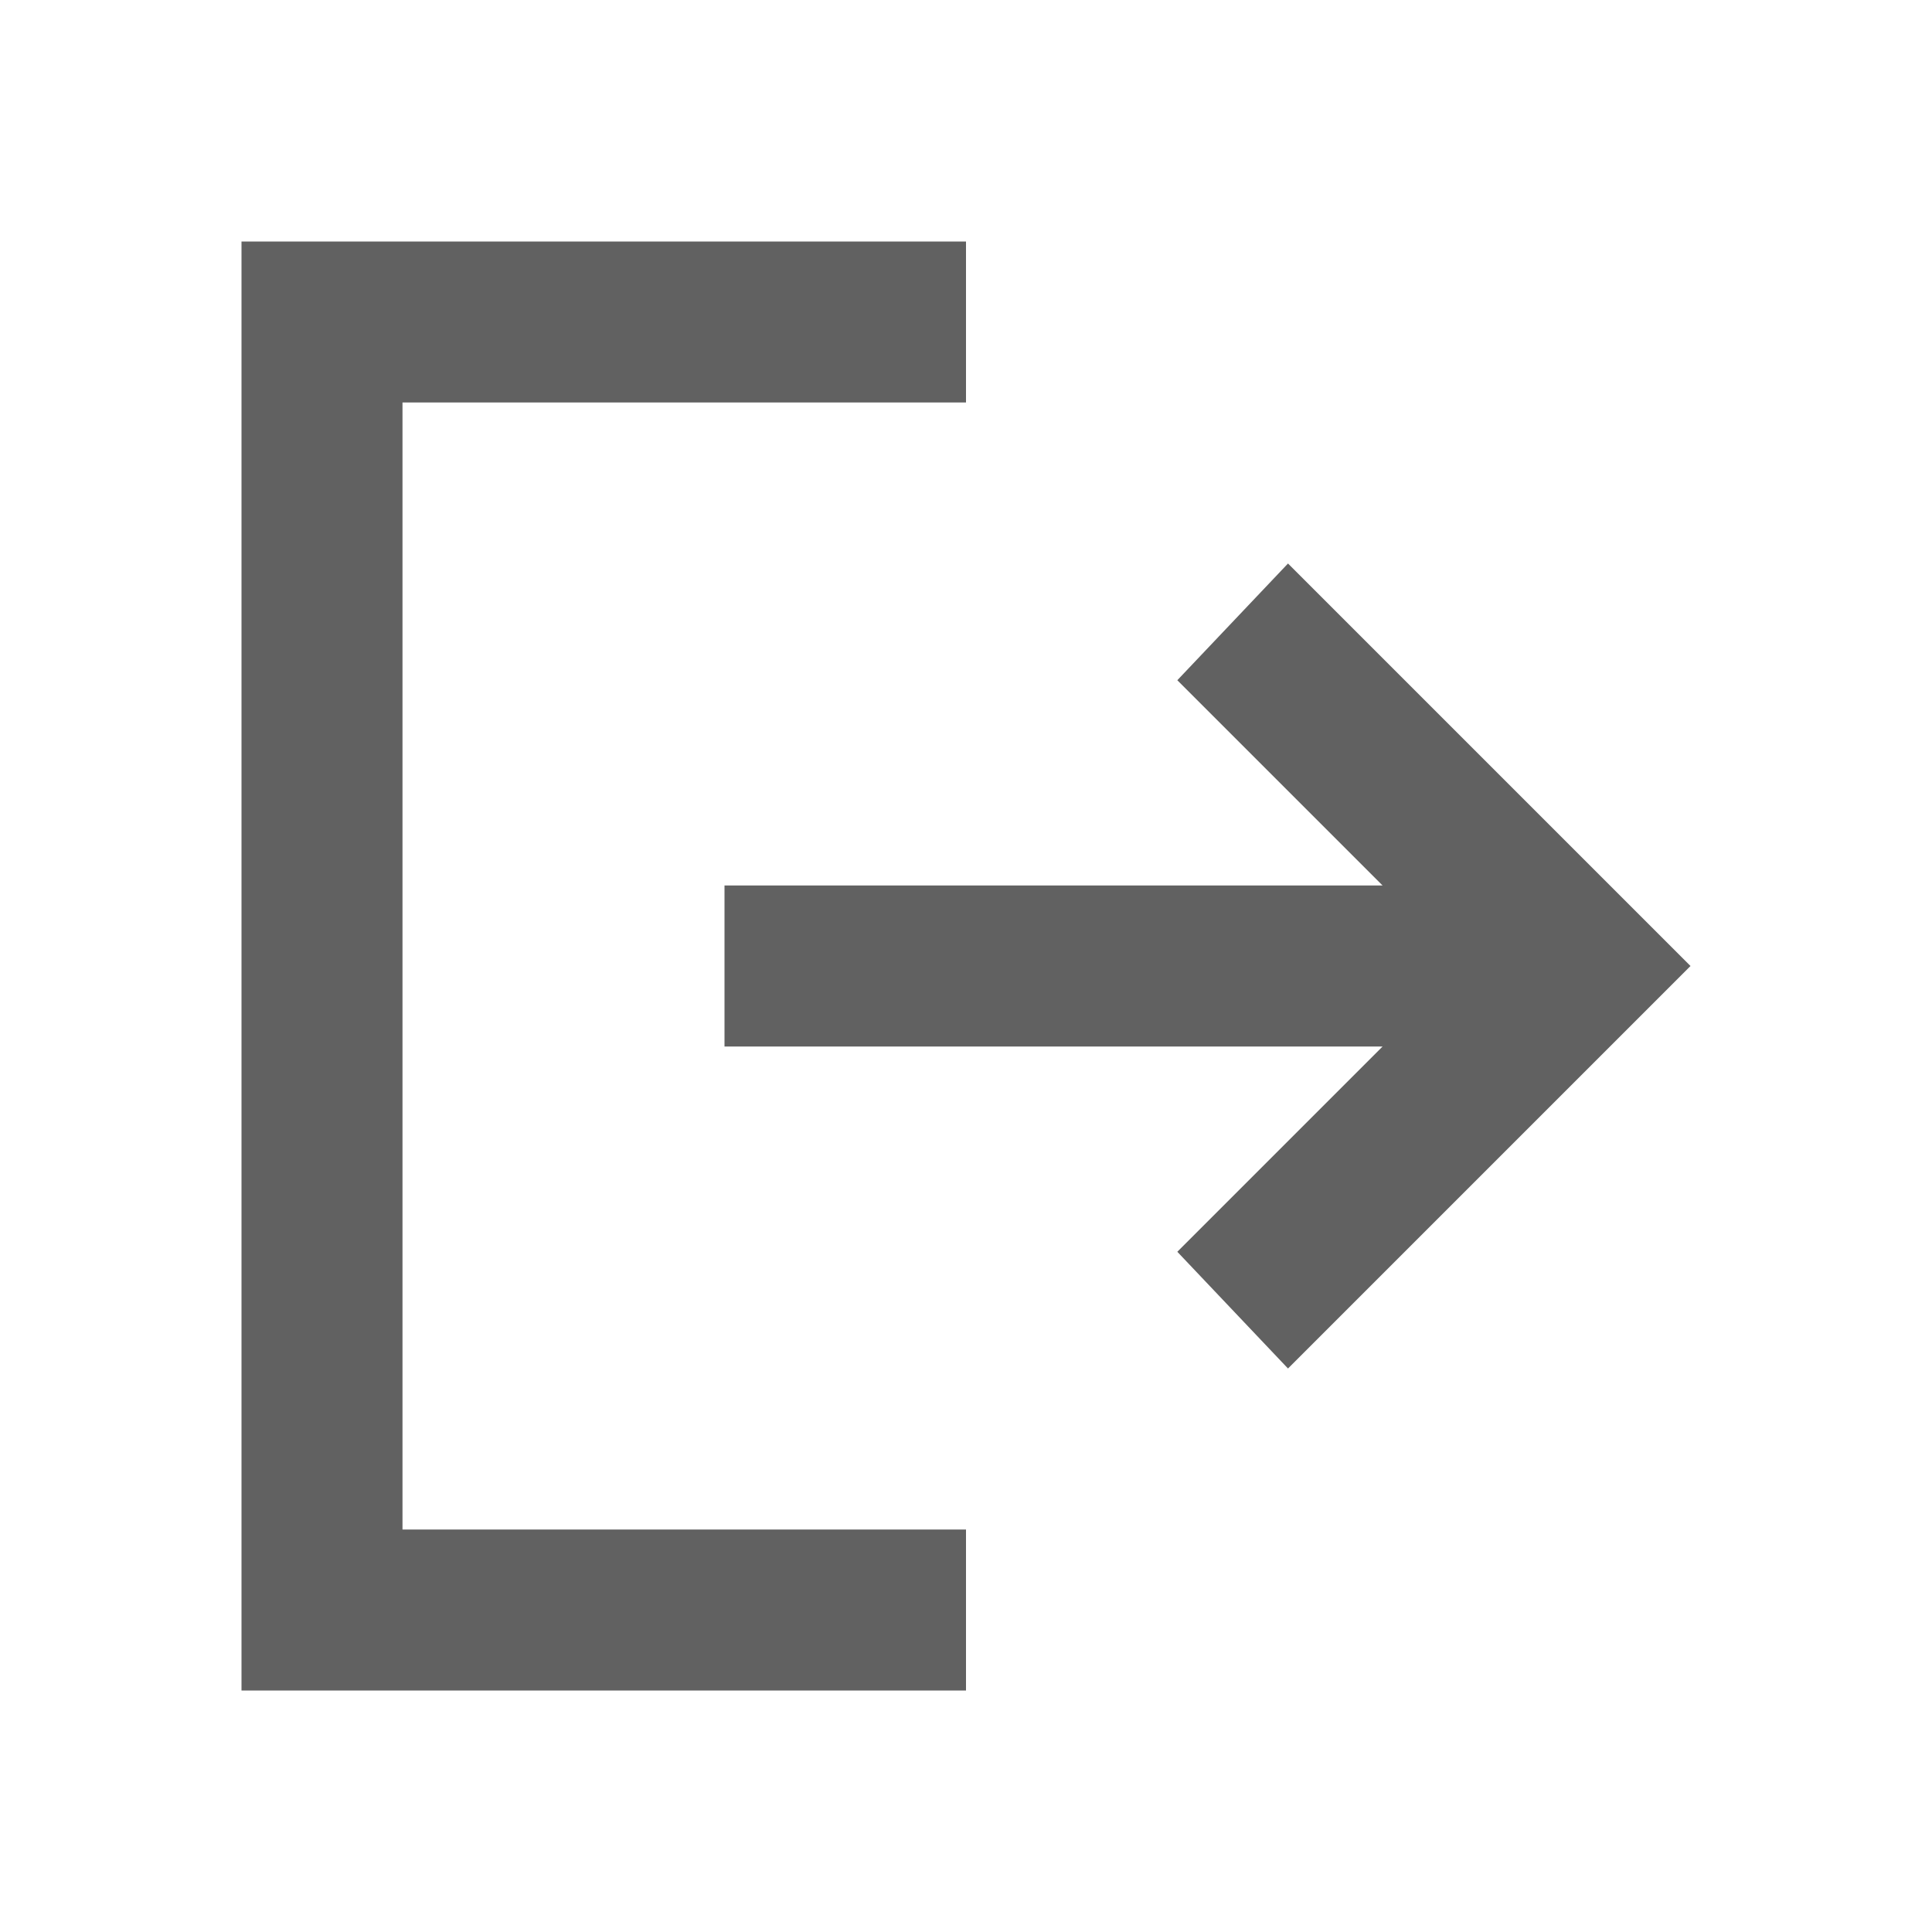
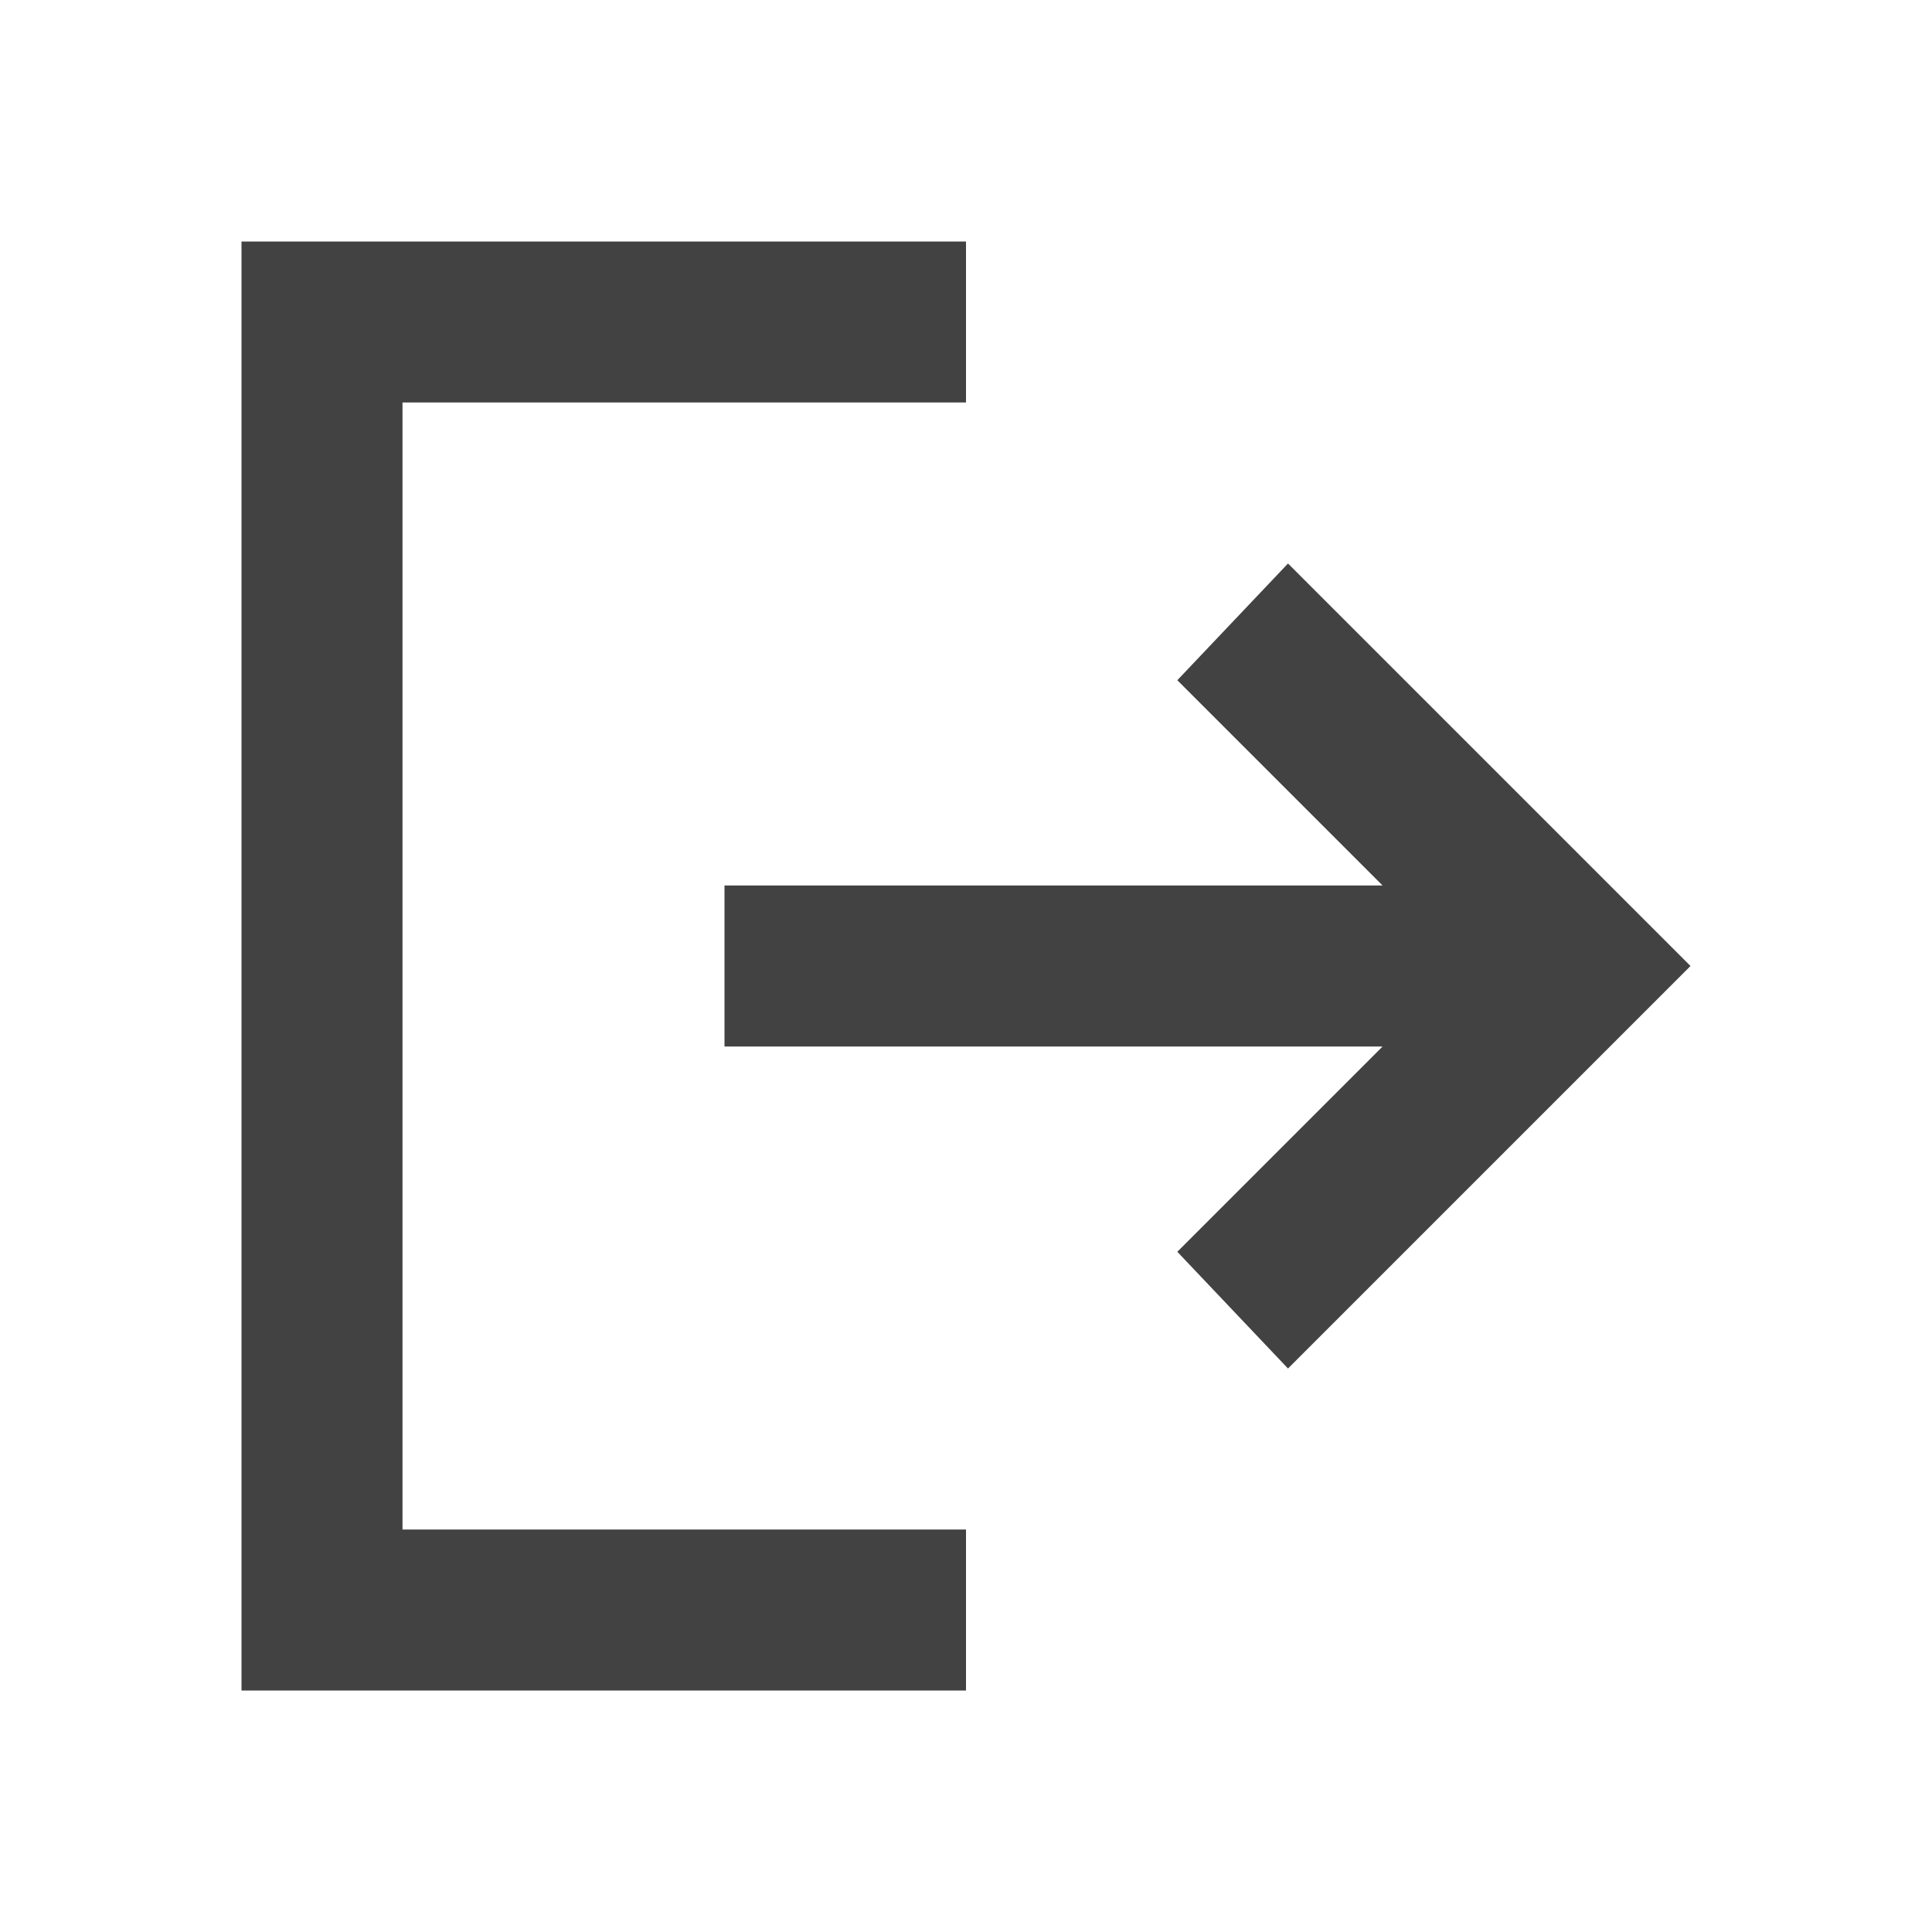
<svg xmlns="http://www.w3.org/2000/svg" width="32" height="32" viewBox="0 0 24 24">
-   <path fill="#616161" d="M3 21V3h9v2H5v14h7v2zm13-4l-1.375-1.45l2.55-2.55H9v-2h8.175l-2.55-2.55L16 7l5 5z" />
+   <path fill="#424242" d="M3 21V3h9v2H5v14h7v2zm13-4l-1.375-1.45l2.55-2.55H9v-2h8.175l-2.55-2.55L16 7l5 5z" />
</svg>
